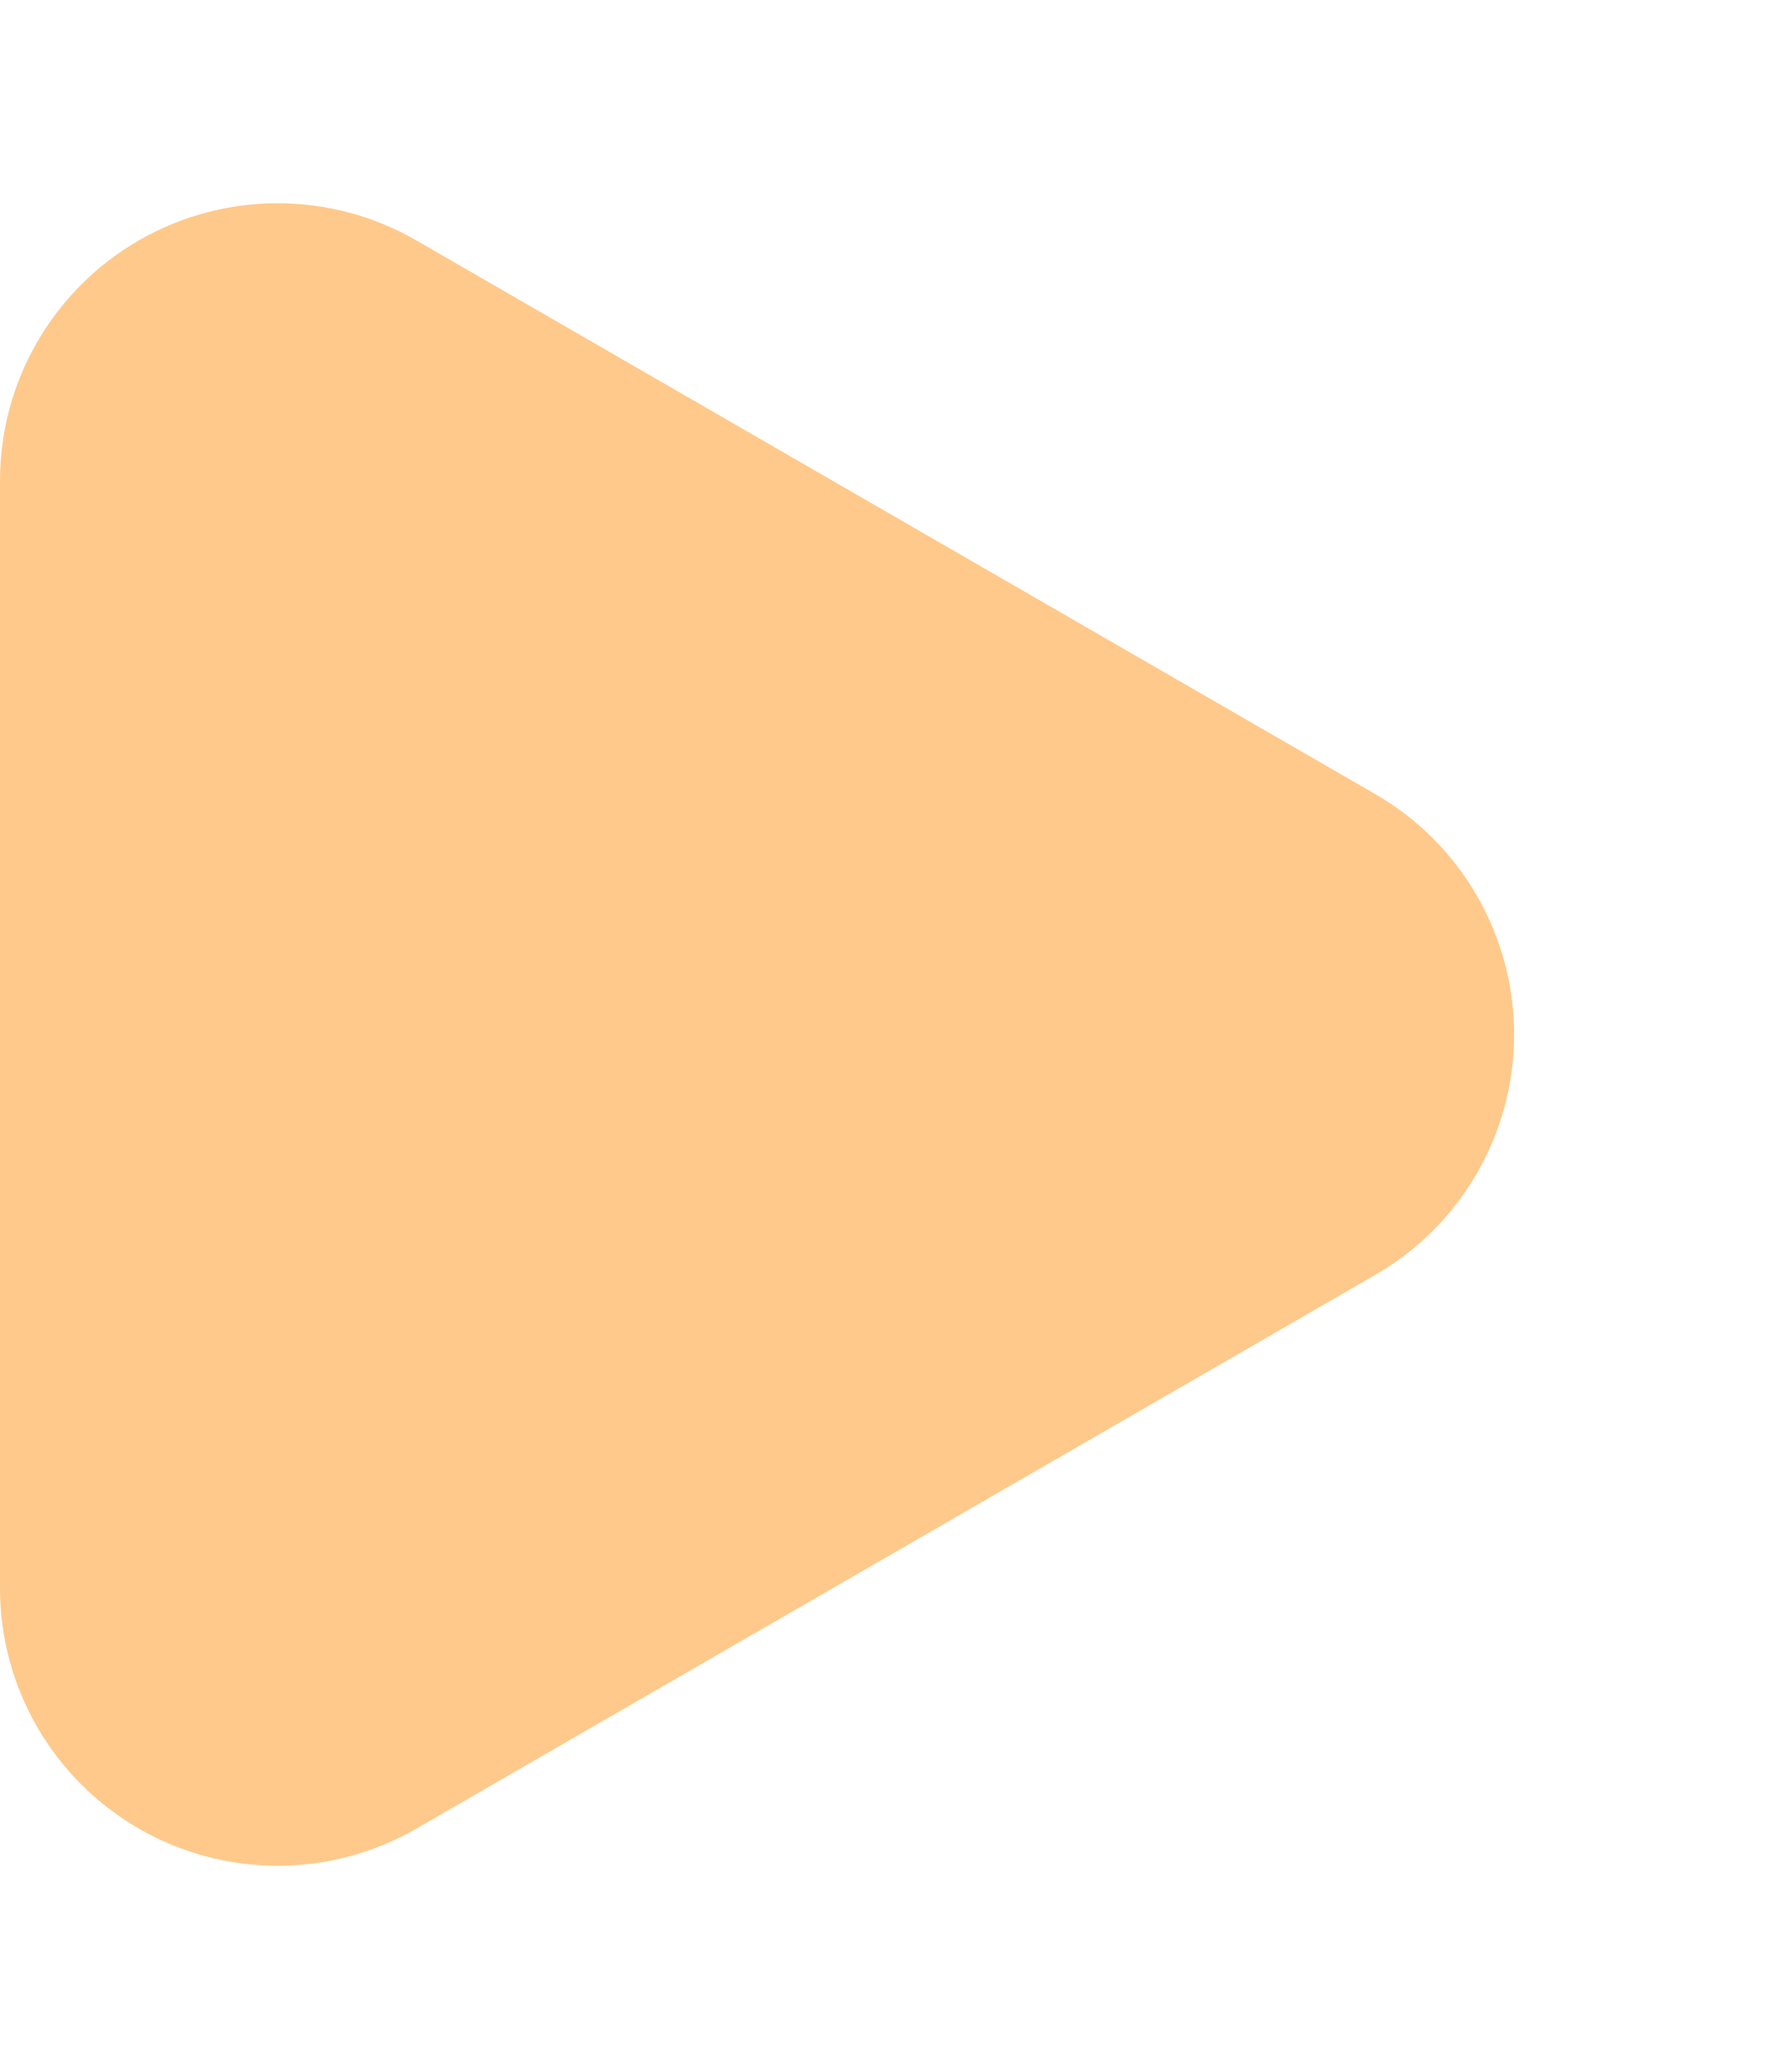
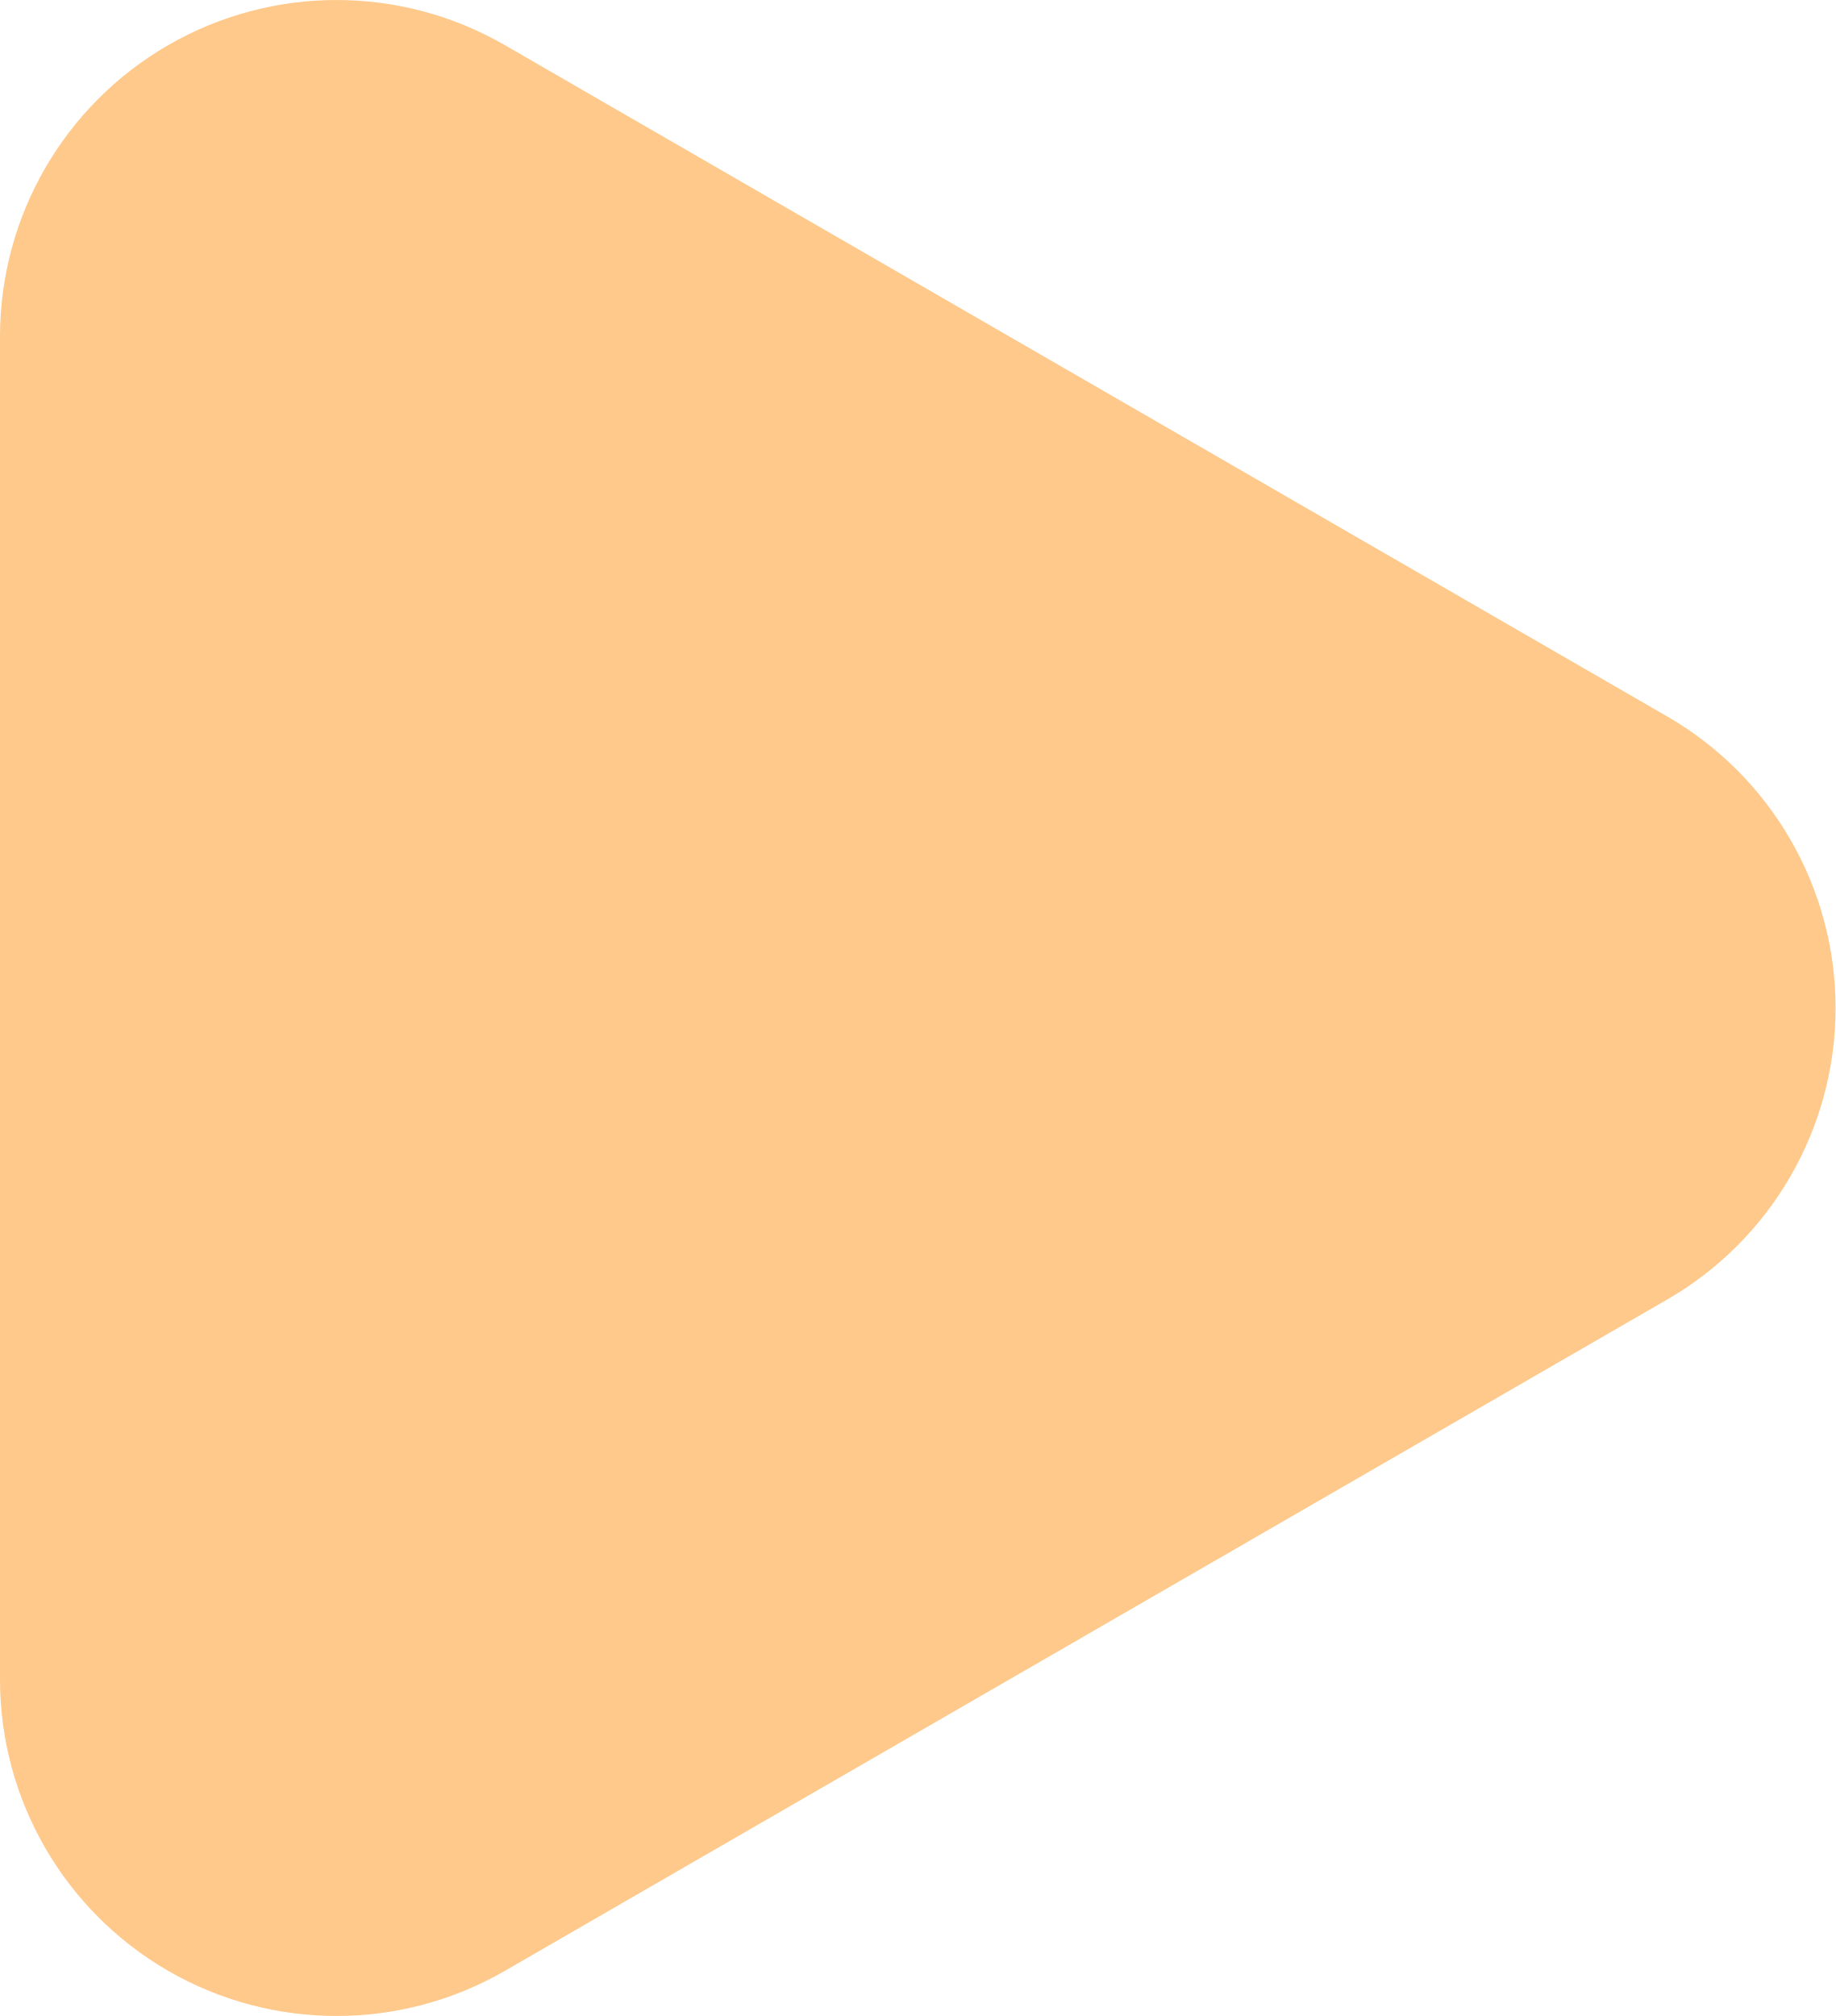
- <svg xmlns="http://www.w3.org/2000/svg" width="71" height="82" viewBox="0 0 71 82">
-   <path id="Polygone_1" data-name="Polygone 1" d="M31.474,16.5a11,11,0,0,1,19.052,0l21.946,38A11,11,0,0,1,62.946,71H19.054A11,11,0,0,1,9.529,54.5Z" transform="translate(71) rotate(90)" fill="#ffc98b" />
+ <svg xmlns="http://www.w3.org/2000/svg" width="60" height="65.891" viewBox="0 0 60 65.891">
+   <path id="Polygone_1" data-name="Polygone 1" d="M31.474,16.5a11,11,0,0,1,19.052,0l21.946,38A11,11,0,0,1,62.946,71H19.054A11,11,0,0,1,9.529,54.5Z" transform="translate(71 -8.055) rotate(90)" fill="#ffc98b" />
</svg>
